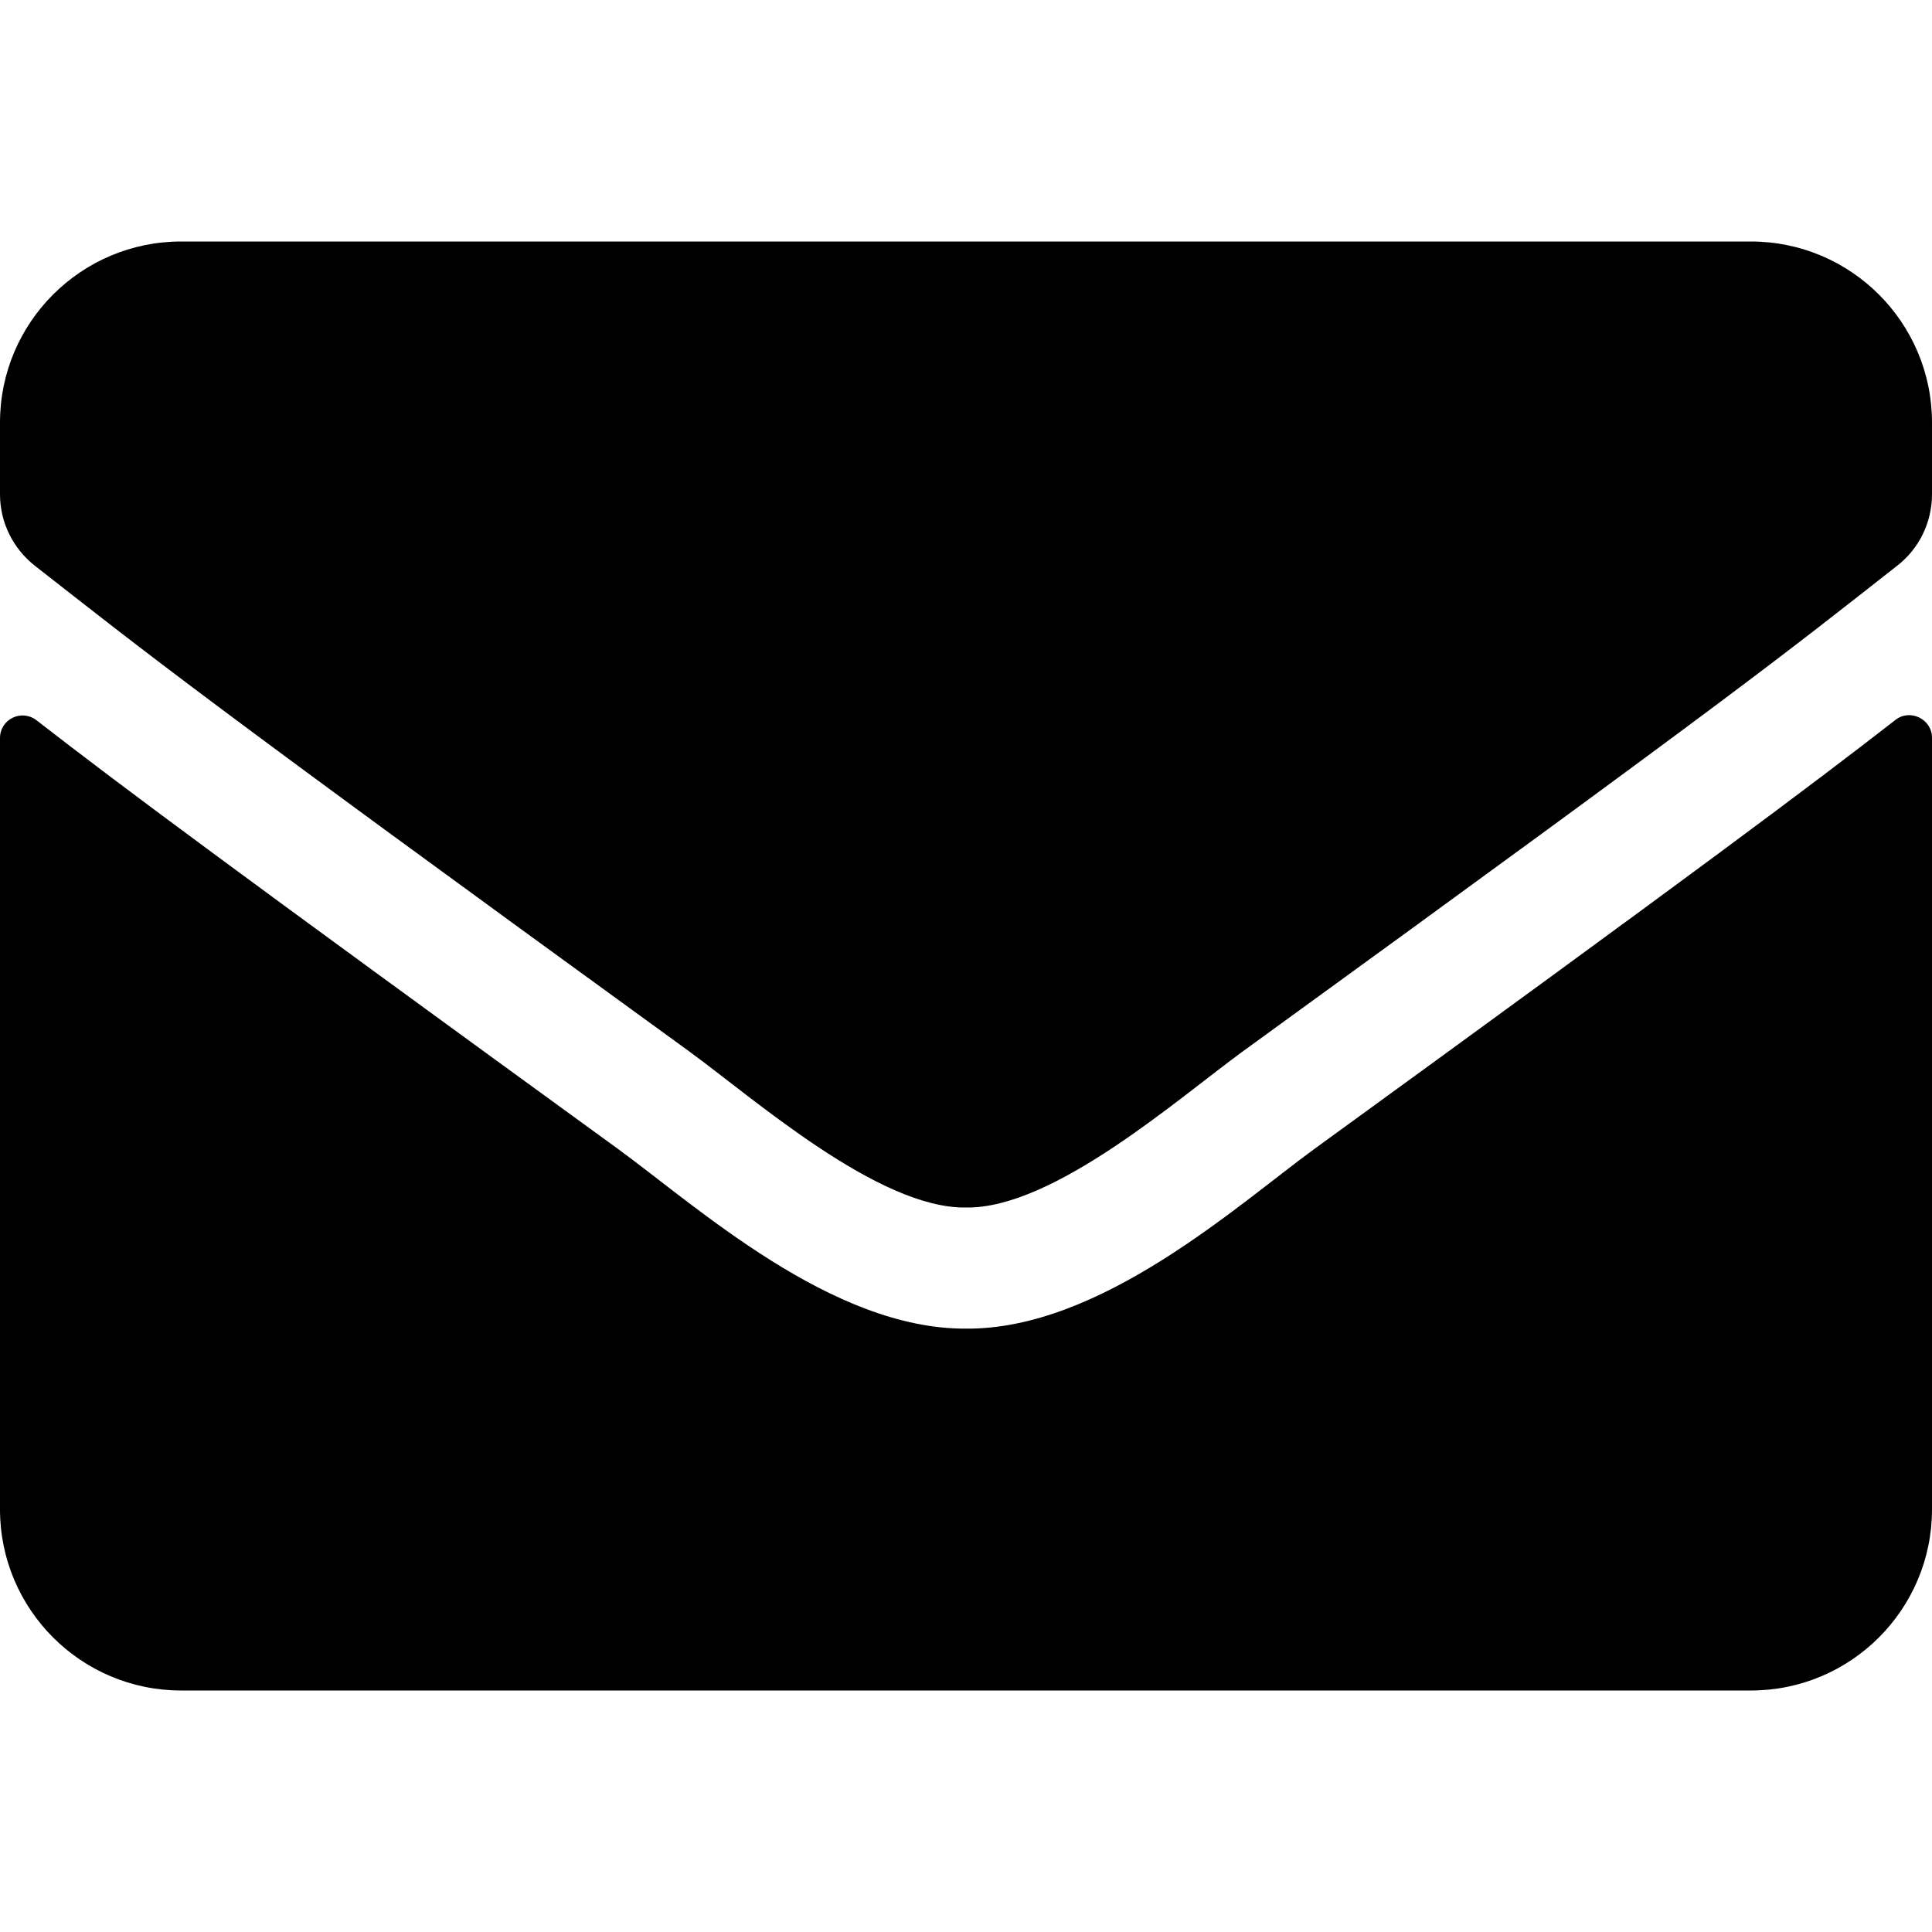
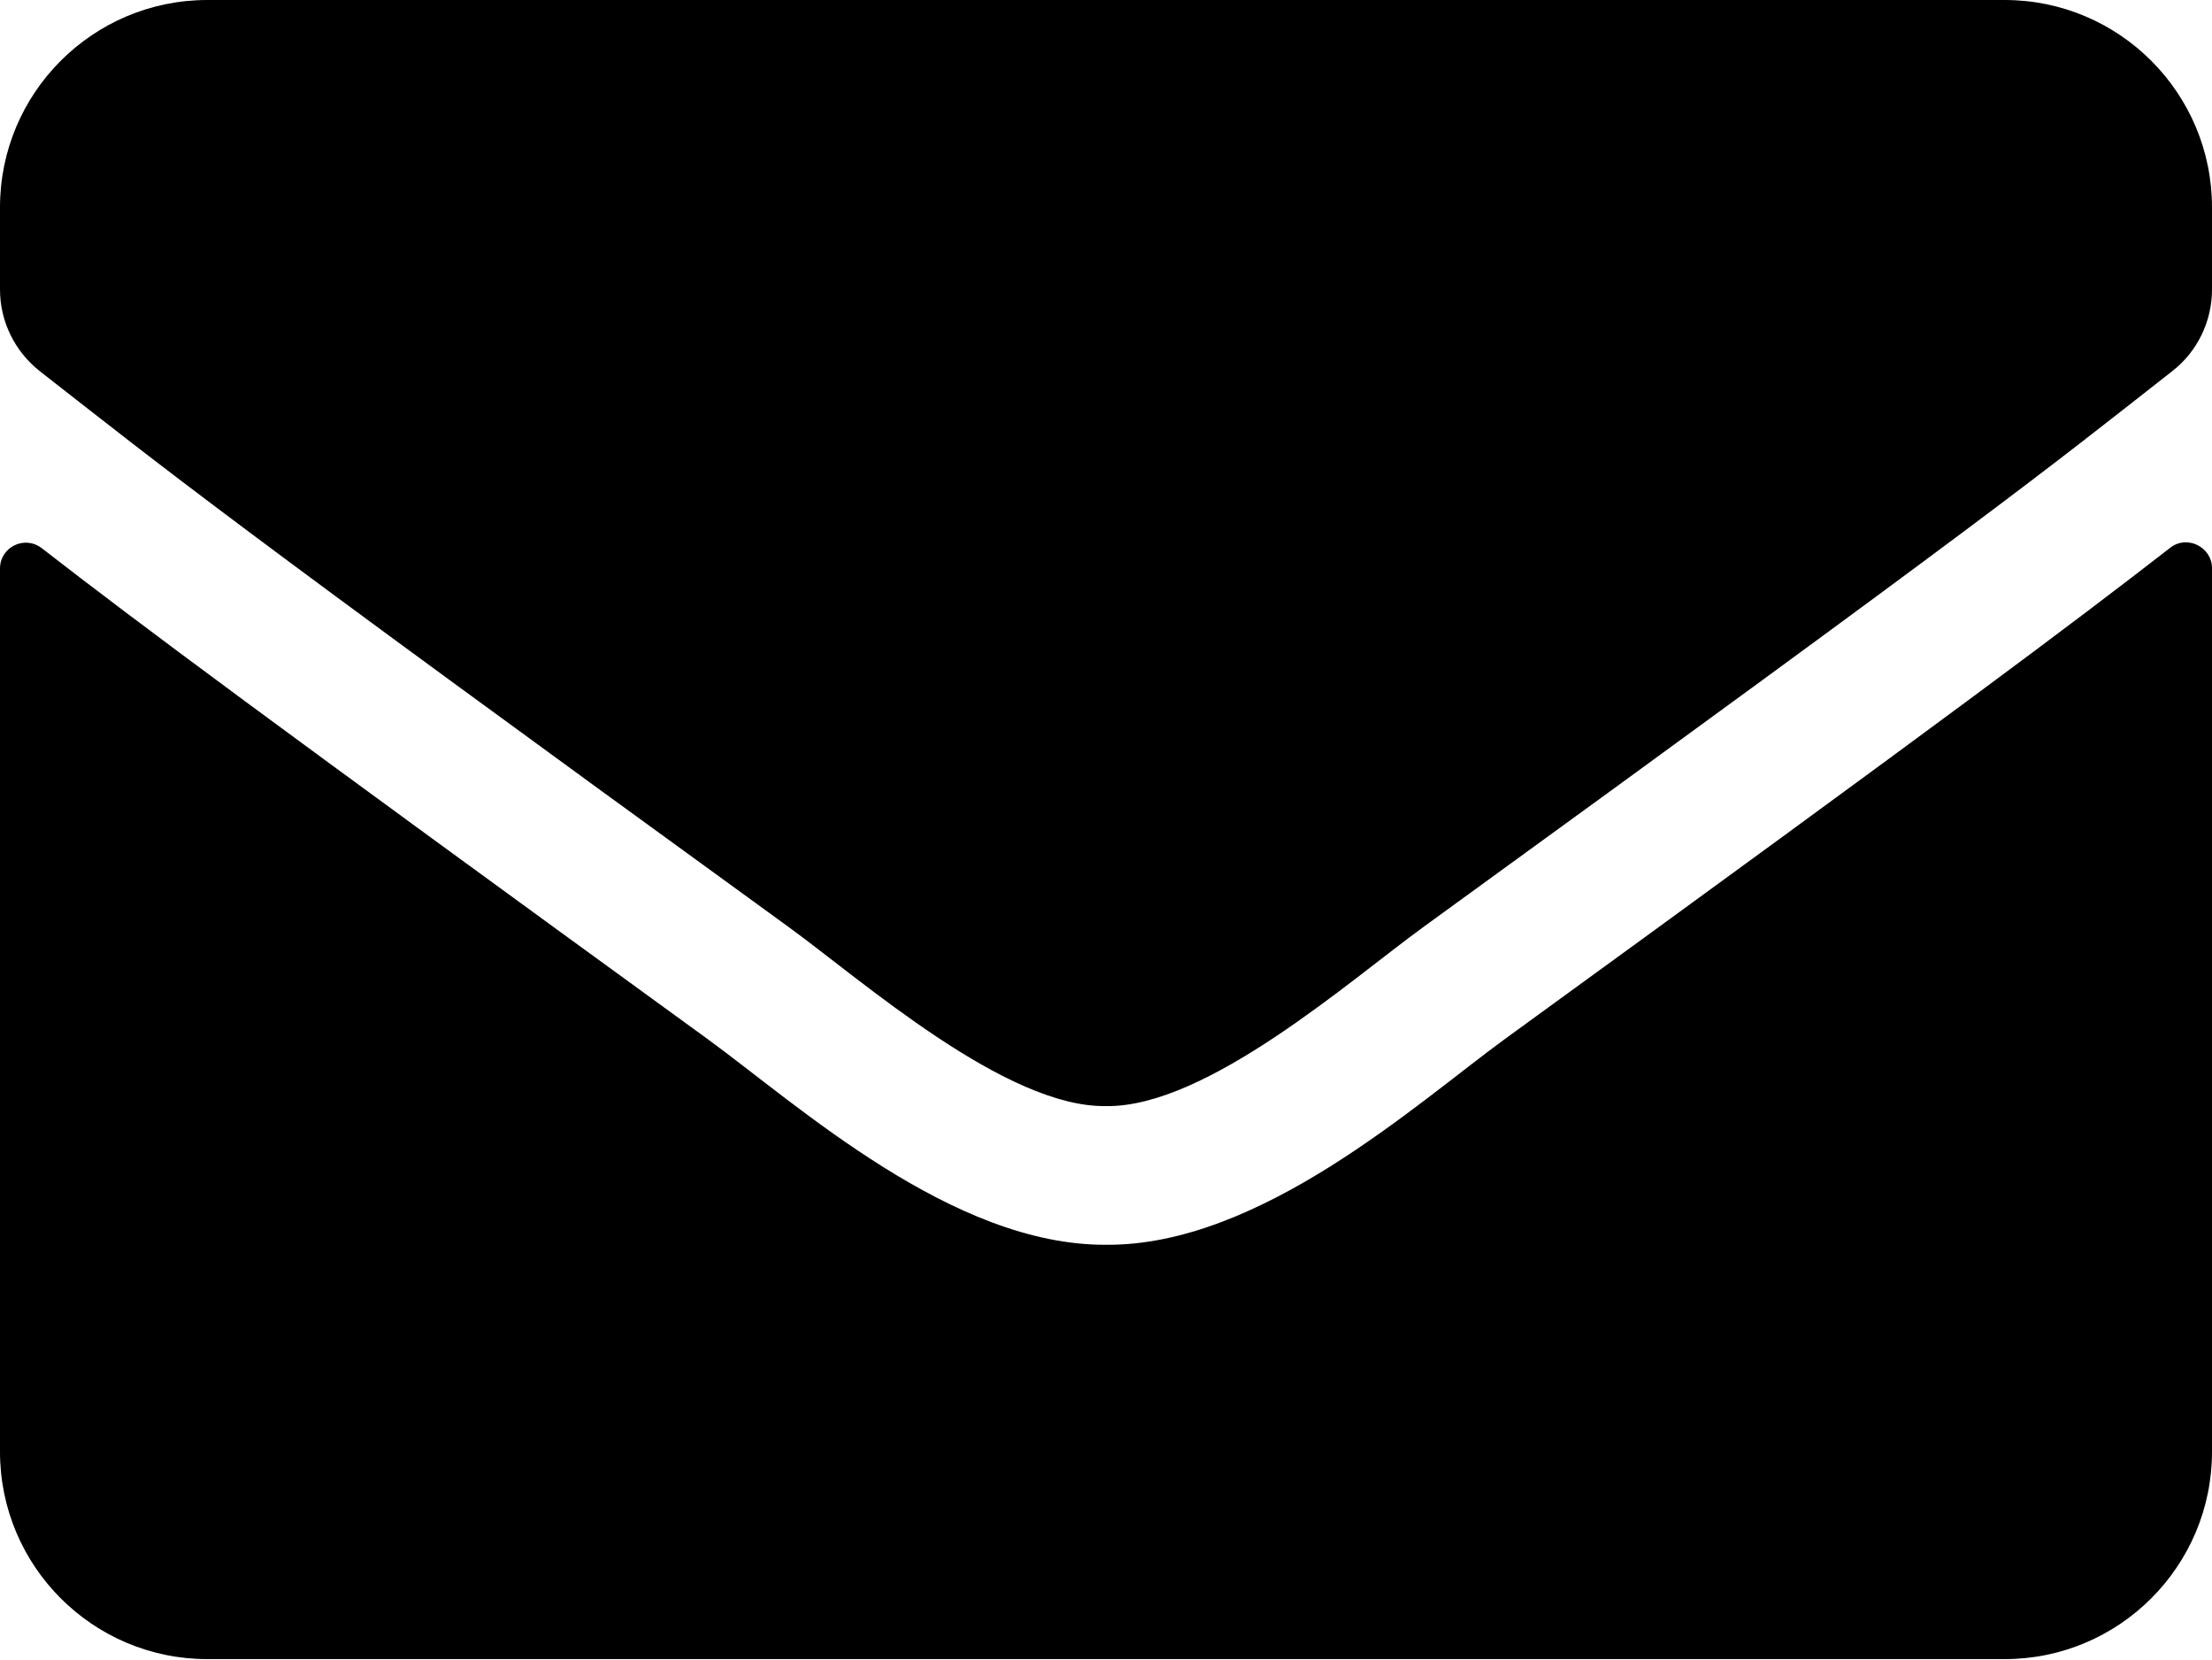
- <svg xmlns="http://www.w3.org/2000/svg" width="512" height="512" class="svg-email" viewBox="0 0 512 512">
+ <svg xmlns="http://www.w3.org/2000/svg" class="email" viewBox="0 64 512 384.02">
  <path fill="currentColor" d="M502.3 190.8c3.9-3.1 9.7-.2 9.7 4.7V400c0 26.5-21.5 48-48 48H48c-26.5 0-48-21.5-48-48V195.6c0-5 5.7-7.8 9.7-4.7 22.4 17.4 52.1 39.5 154.1 113.6 21.1 15.4 56.7 47.8 92.2 47.6 35.7.3 72-32.8 92.3-47.6 102-74.1 131.6-96.3 154-113.7zM256 320c23.2.4 56.6-29.2 73.4-41.4 132.7-96.3 142.8-104.7 173.4-128.7 5.8-4.5 9.2-11.5 9.2-18.9v-19c0-26.5-21.5-48-48-48H48C21.5 64 0 85.5 0 112v19c0 7.4 3.4 14.3 9.2 18.9 30.6 23.9 40.7 32.4 173.4 128.7 16.8 12.2 50.2 41.8 73.4 41.4z" />
</svg>
